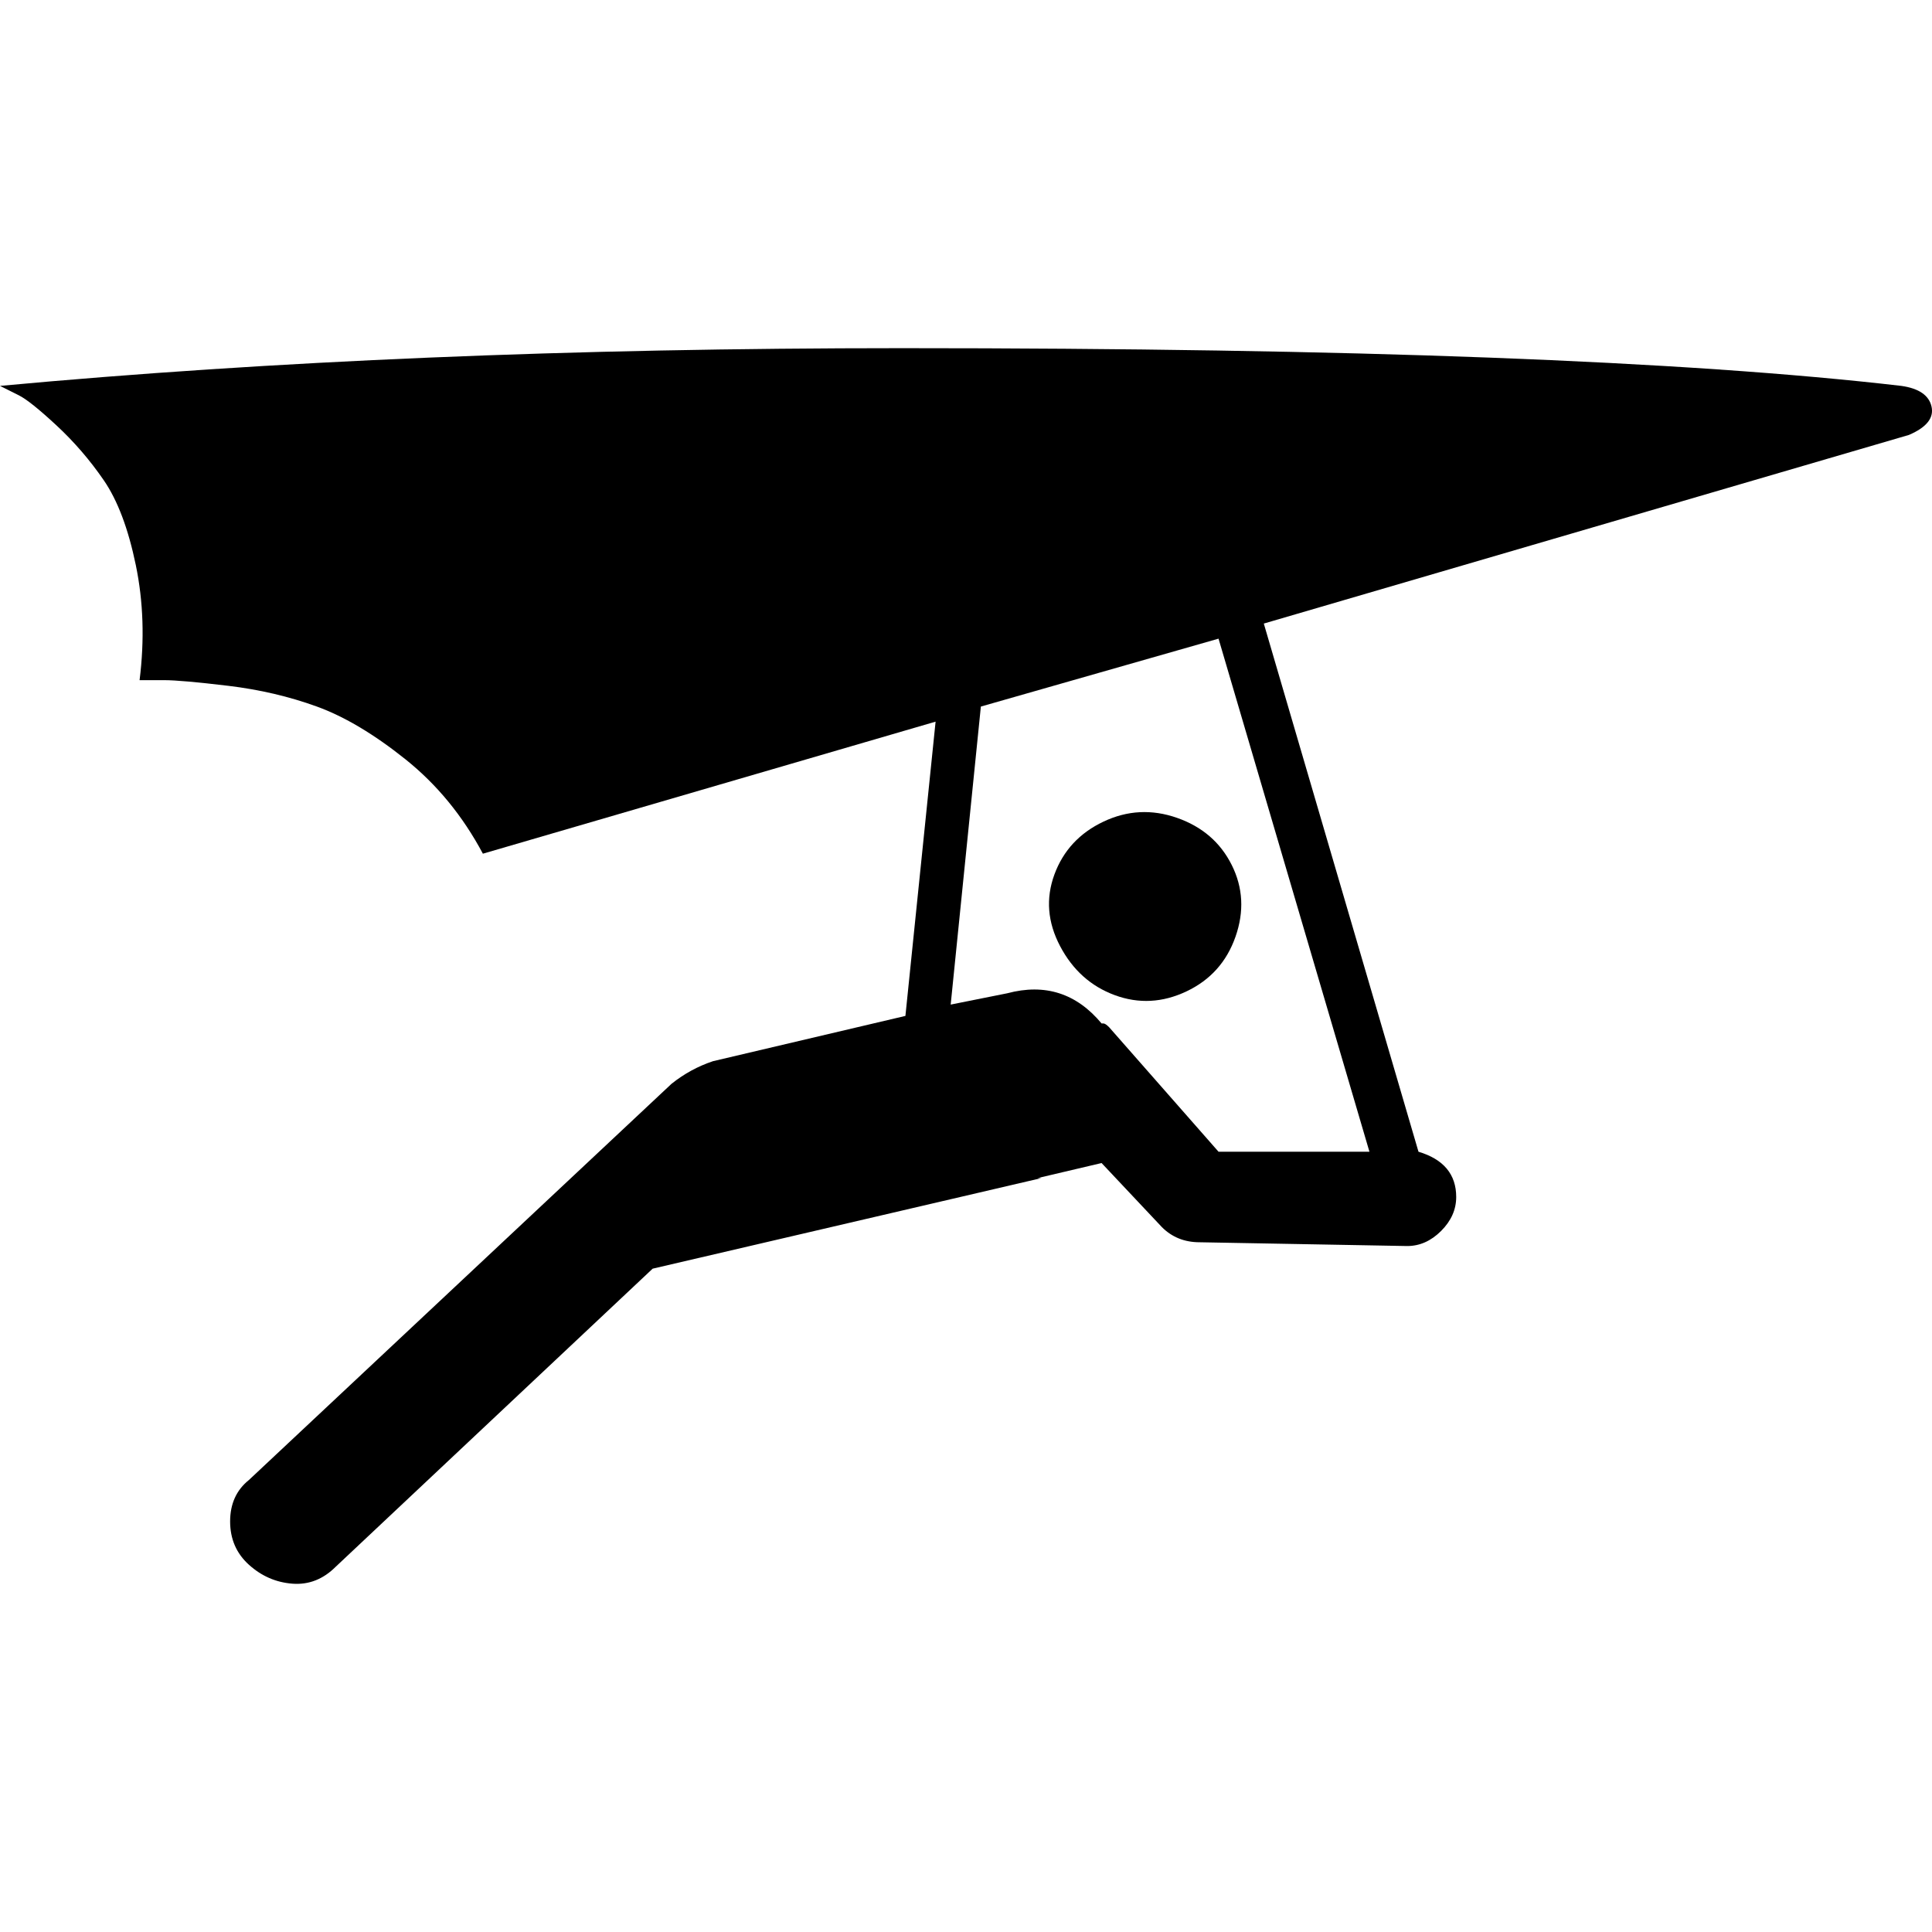
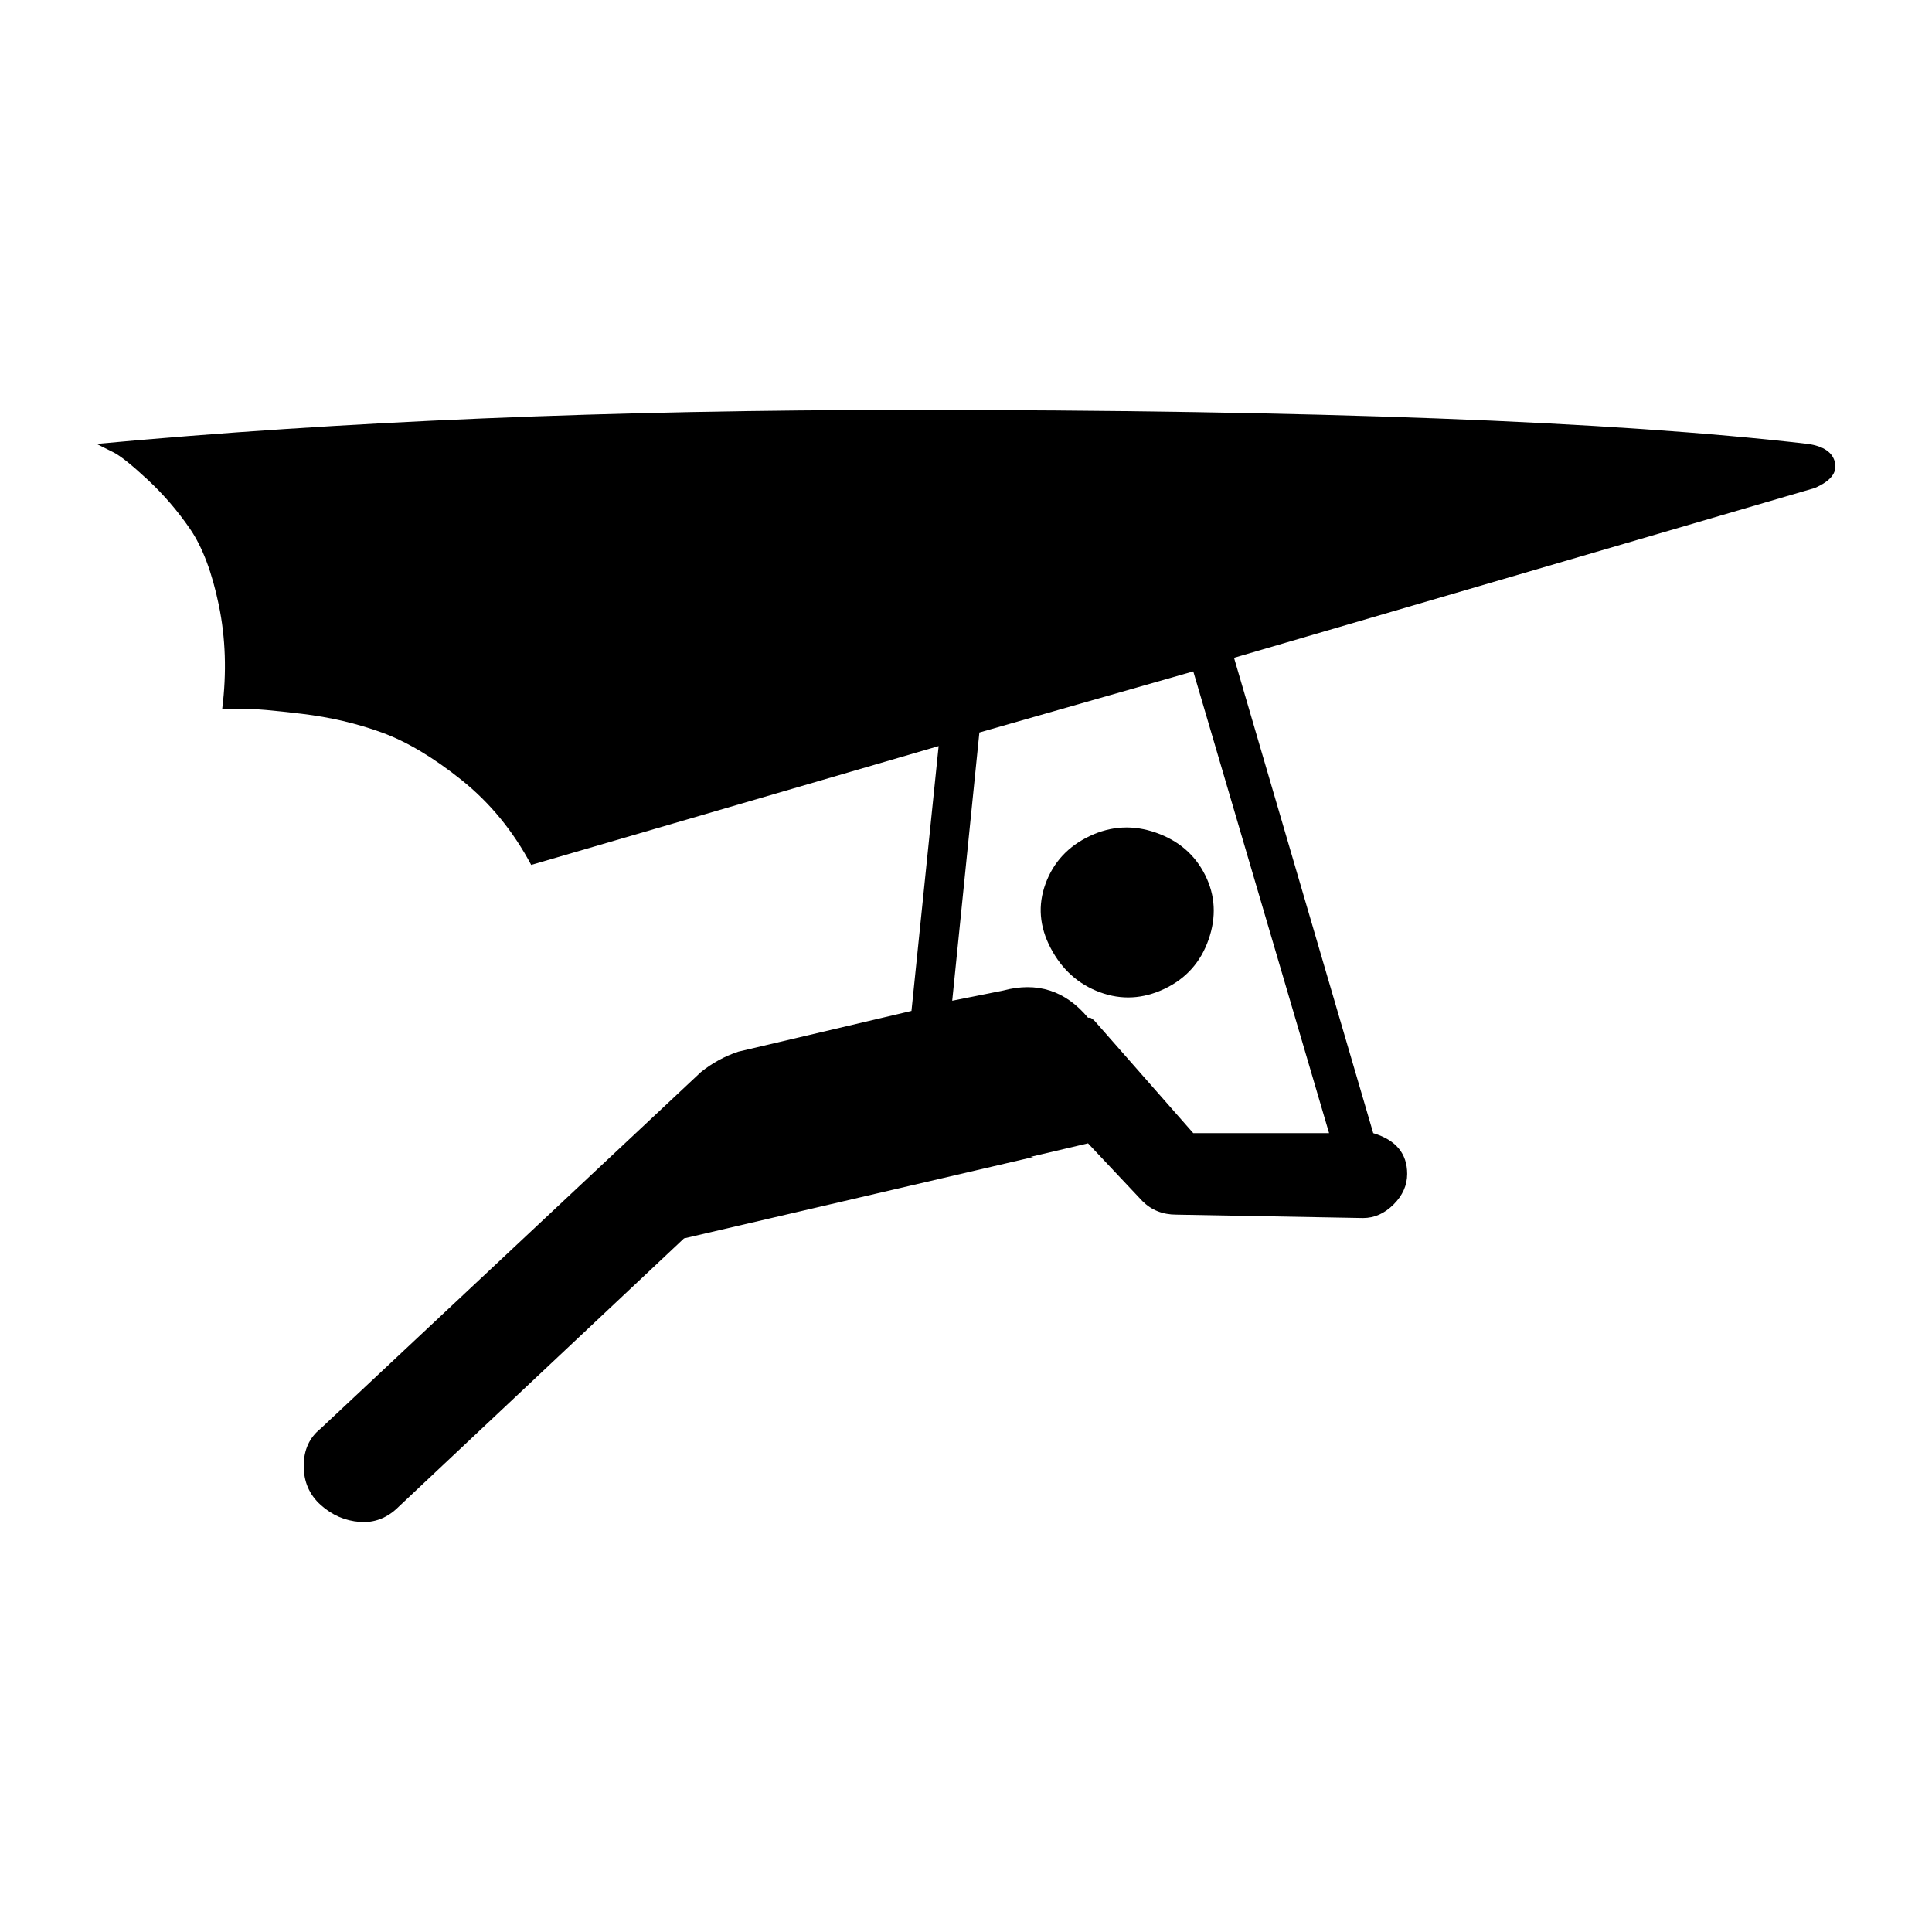
<svg xmlns="http://www.w3.org/2000/svg" version="1.1" x="0px" y="0px" viewBox="0 0 15 15" xml:space="preserve" width="15" height="15">
-   <g transform="translate(0 0) scale(0.02929)">
-     <g>
+   <g data-fotoshi-normalized="inset-0.90" transform="translate(7.5 7.5) scale(0.9) translate(-7.5 -7.5)">
+     <g transform="translate(0 0) scale(0.02929)">
      <g>
-         <path d="M512,107.79c-0.671-3-3.337-4.833-8-5.5c-57.333-6.667-145.667-10-265-10c-87.333,0-167,3.333-239,10l5,2.5c2,1,5.333,3.667,10,8s8.833,9.167,12.5,14.5s6.5,12.833,8.5,22.5c2,9.668,2.333,19.834,1,30.5h6.5c3,0,8.667,0.5,17,1.5s16.167,2.833,23.5,5.5c7.333,2.667,15.167,7.333,23.5,14c8.333,6.667,15.167,15,20.5,25l120-35l-8,78l-51,12c-4,1.334-7.667,3.334-11,6l-112,105c-3.333,2.666-5,6.334-5,11s1.667,8.5,5,11.5s7.167,4.666,11.5,5s8.167-1.166,11.5-4.5l84-79l103-24h-1l17-4l16,17c2.667,2.668,6,4,10,4l55,1c3.333,0,6.333-1.332,9-4c2.667-2.666,4-5.666,4-9c0-6-3.333-10-10-12l-41-140l171-50C510.667,113.29,512.667,110.79,512,107.79z M363,305.29h-22h-18l-29-33c-0.667-0.666-1.167-1-1.5-1H292c-6.667-8-15-10.666-25-8l-15,3l8-79l63-18L363,305.29z" />
-         <path d="M312,216.79c-6.667-2.333-13.167-2-19.5,1s-10.667,7.667-13,14s-1.833,12.667,1.5,19c3.336,6.334,8.169,10.668,14.5,13c6.335,2.334,12.668,2,19-1c6.336-3,10.669-7.833,13-14.5c2.333-6.667,2-13-1-19S318.667,219.123,312,216.79z" />
+         <g>
+           <path d="M512,107.79c-0.671-3-3.337-4.833-8-5.5c-57.333-6.667-145.667-10-265-10c-87.333,0-167,3.333-239,10l5,2.5c2,1,5.333,3.667,10,8s8.833,9.167,12.5,14.5s6.5,12.833,8.5,22.5c2,9.668,2.333,19.834,1,30.5h6.5c3,0,8.667,0.5,17,1.5s16.167,2.833,23.5,5.5c7.333,2.667,15.167,7.333,23.5,14c8.333,6.667,15.167,15,20.5,25l120-35l-8,78l-51,12c-4,1.334-7.667,3.334-11,6l-112,105c-3.333,2.666-5,6.334-5,11s1.667,8.5,5,11.5s7.167,4.666,11.5,5s8.167-1.166,11.5-4.5l84-79l103-24h-1l17-4l16,17c2.667,2.668,6,4,10,4l55,1c3.333,0,6.333-1.332,9-4c2.667-2.666,4-5.666,4-9c0-6-3.333-10-10-12l-41-140l171-50C510.667,113.29,512.667,110.79,512,107.79z M363,305.29h-22h-18l-29-33c-0.667-0.666-1.167-1-1.5-1H292c-6.667-8-15-10.666-25-8l-15,3l8-79l63-18L363,305.29z" />
+           <path d="M312,216.79c-6.667-2.333-13.167-2-19.5,1s-10.667,7.667-13,14s-1.833,12.667,1.5,19c3.336,6.334,8.169,10.668,14.5,13c6.335,2.334,12.668,2,19-1c6.336-3,10.669-7.833,13-14.5c2.333-6.667,2-13-1-19S318.667,219.123,312,216.79z" />
+         </g>
      </g>
    </g>
  </g>
</svg>
